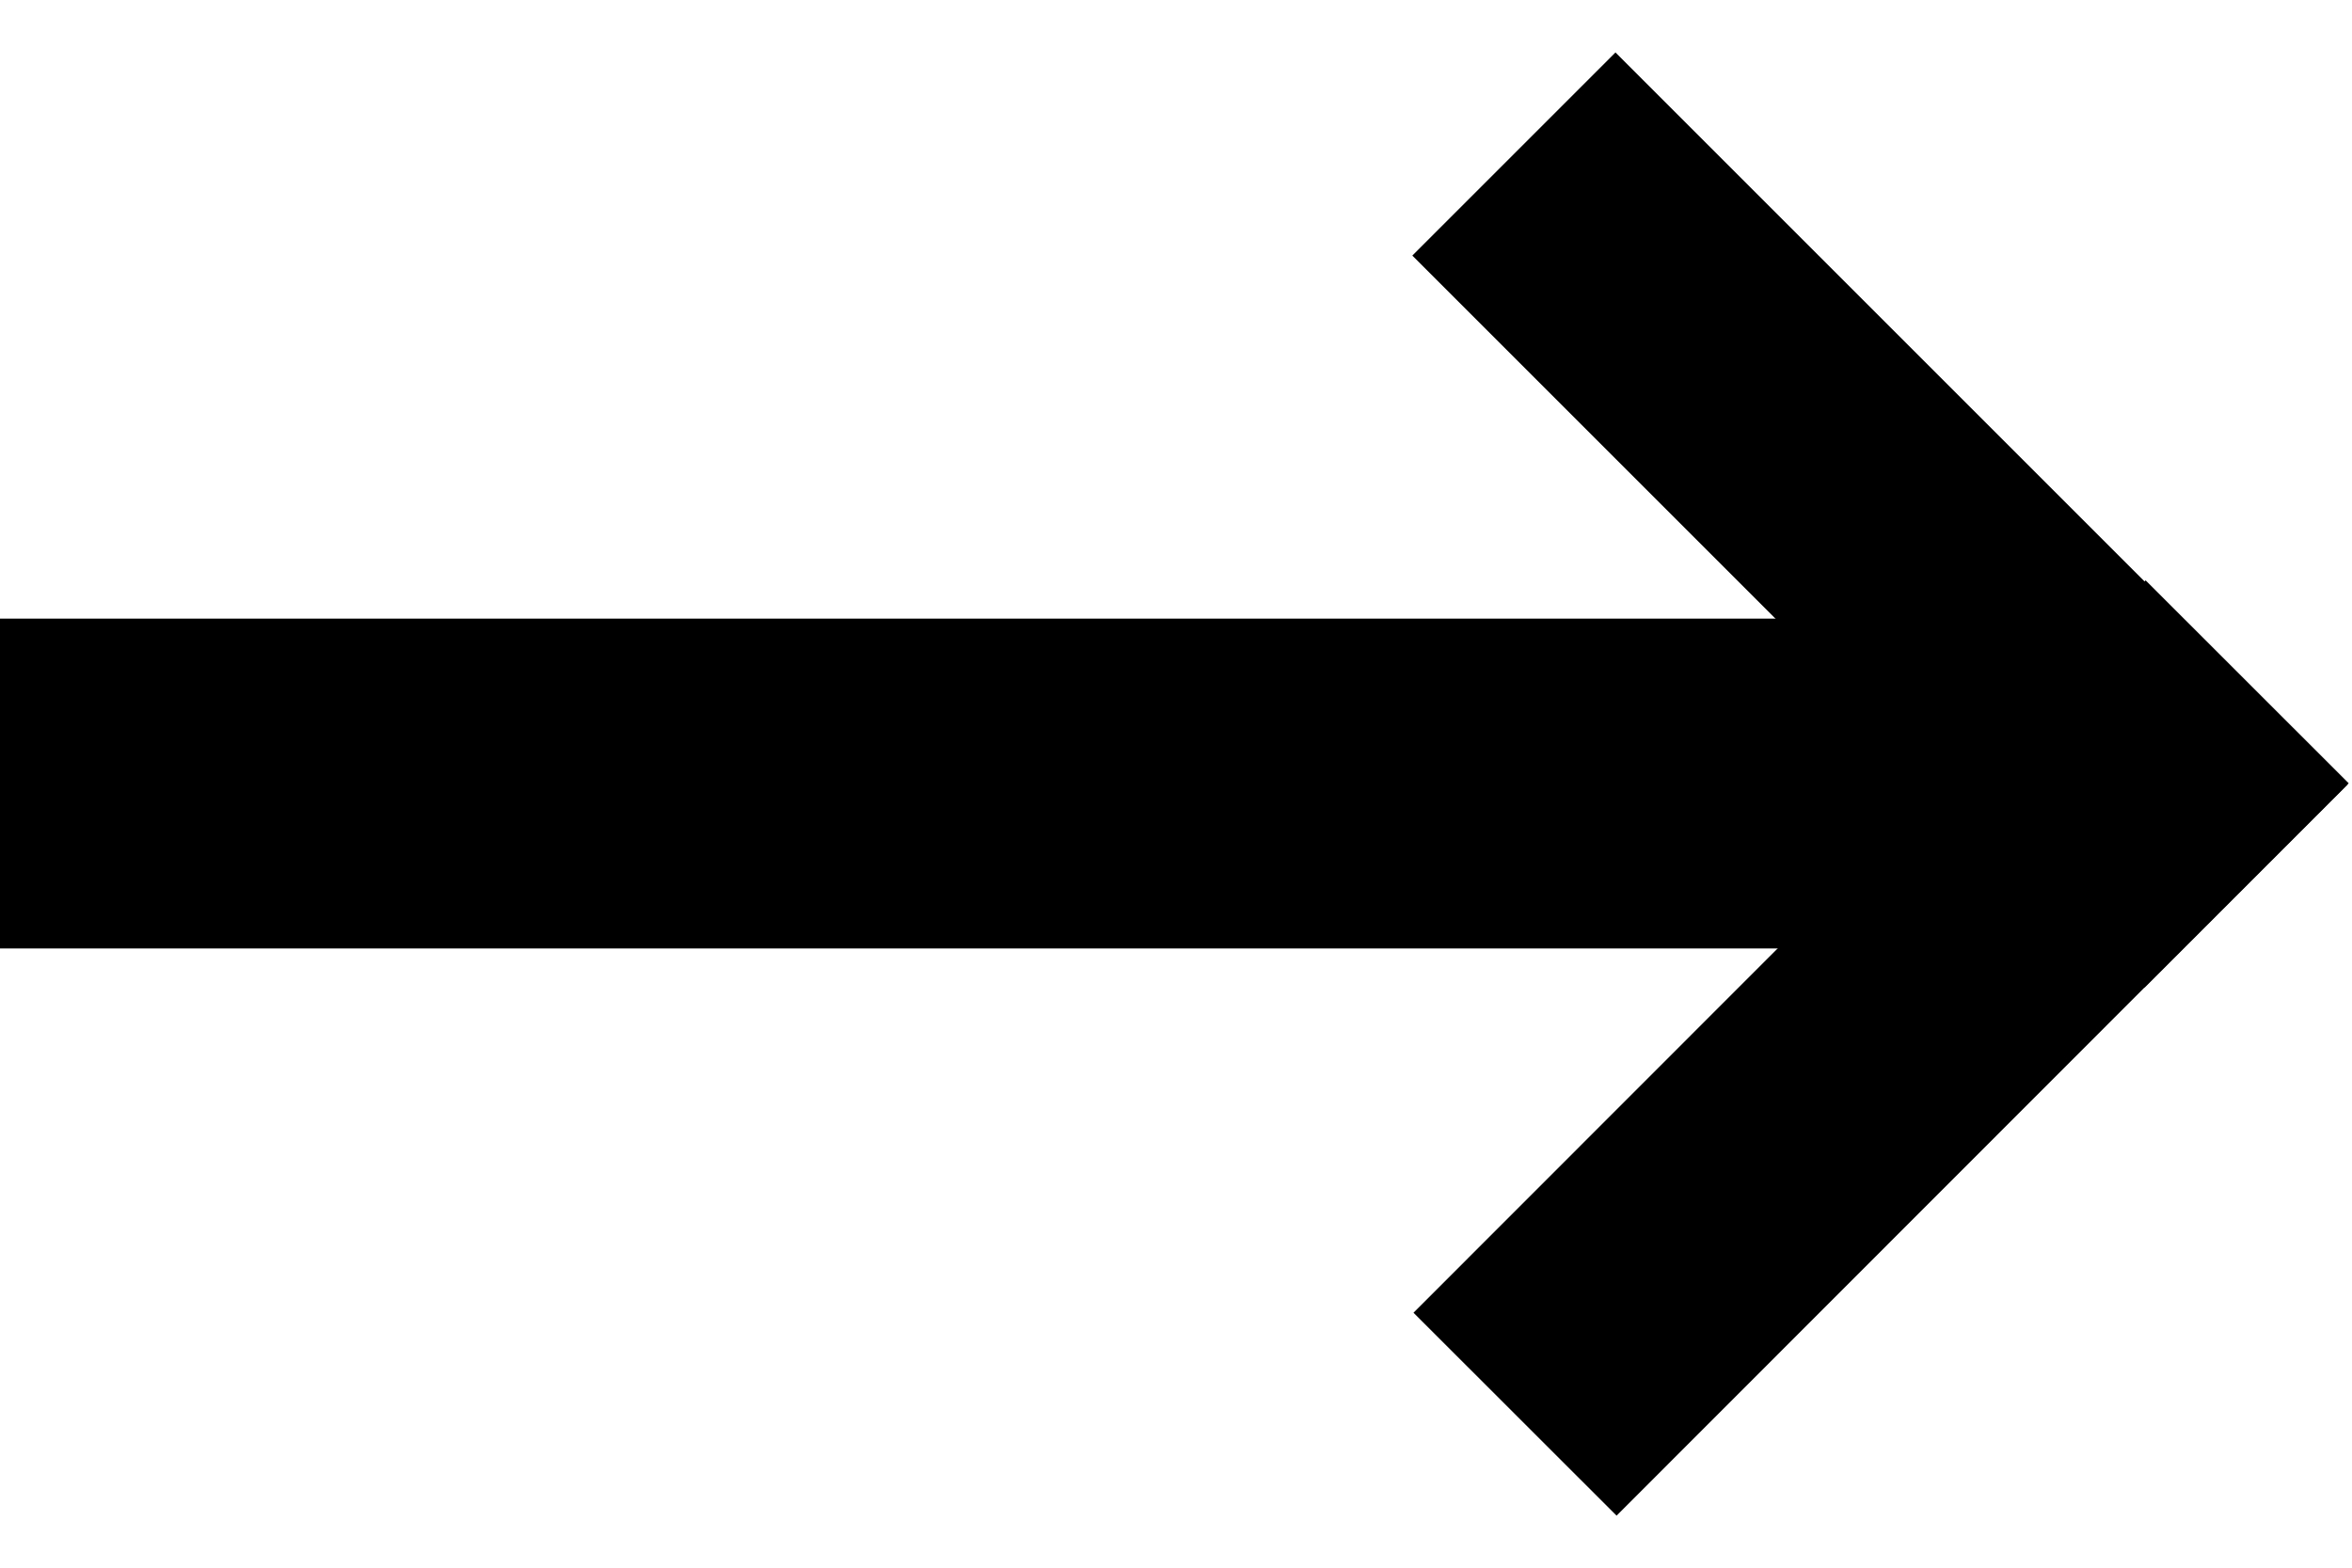
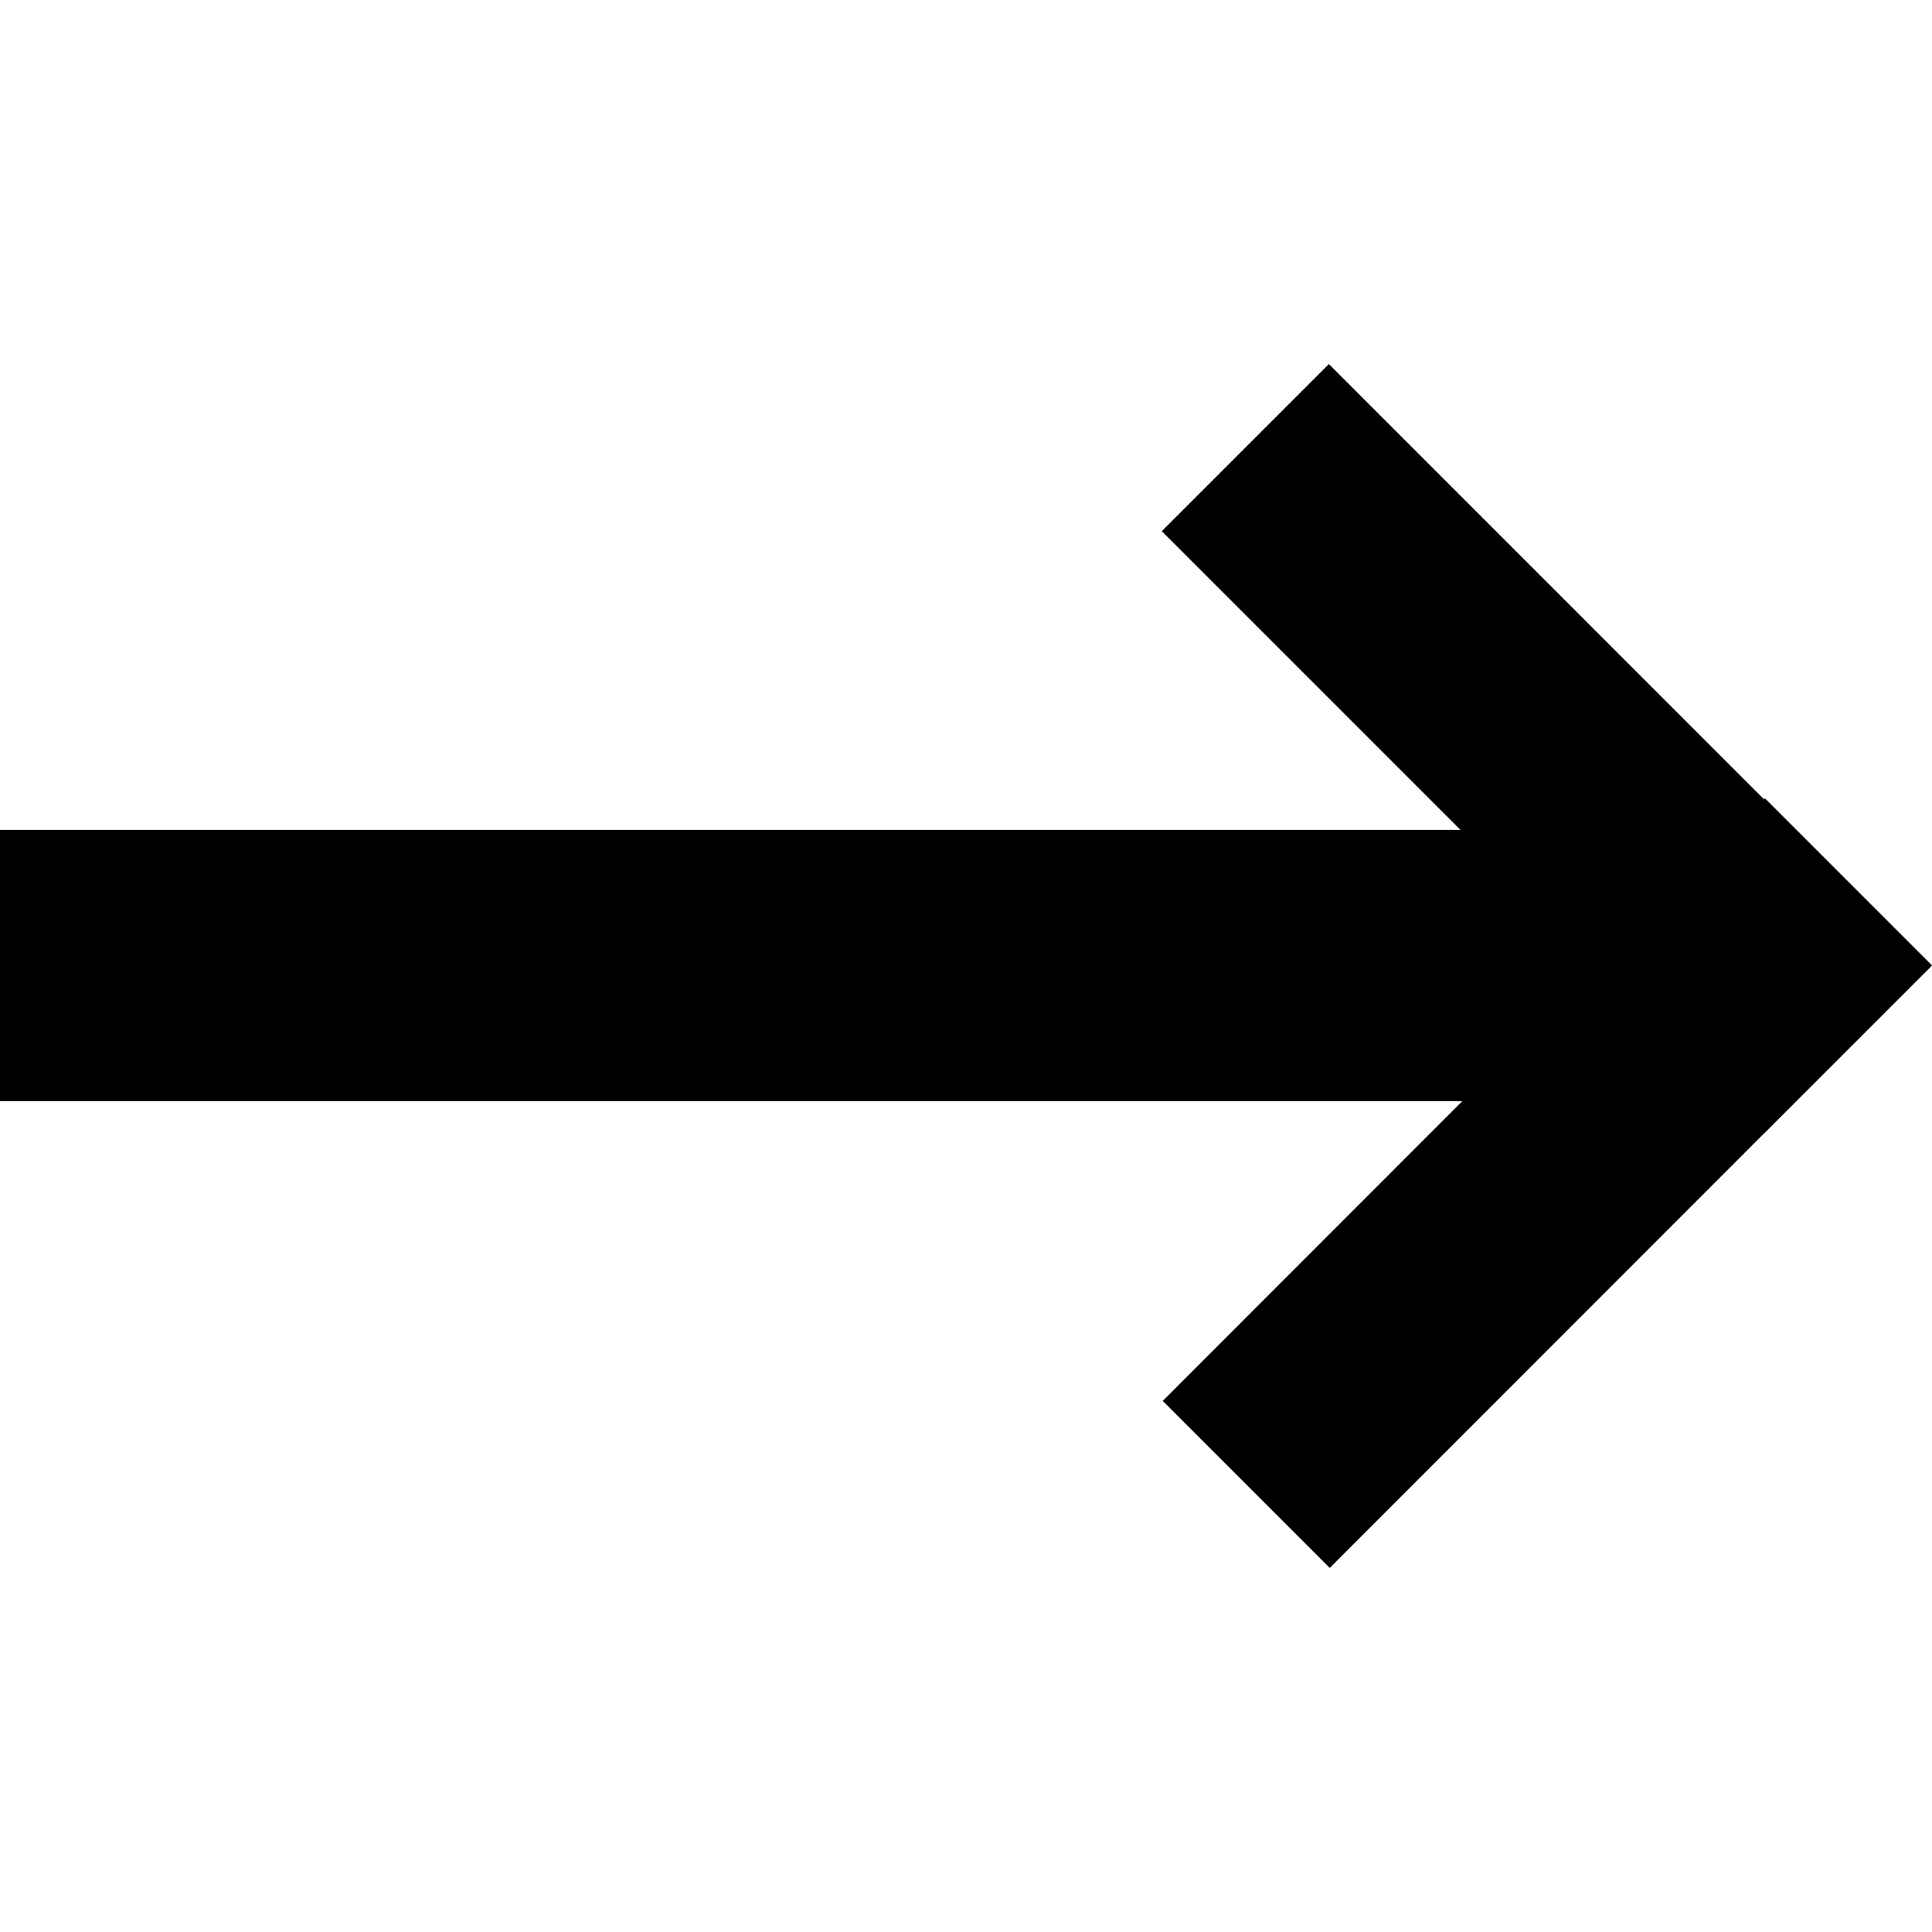
- <svg xmlns="http://www.w3.org/2000/svg" width="27px" height="18px" viewBox="0 0 27 18" version="1.1">
-   <g id="Page-1" stroke="none" stroke-width="1" fill-rule="evenodd">
-     <g id="companies" transform="translate(-385, -1146)">
-       <g id="case-studies" transform="translate(246, 838)">
-         <g id="managed-by-q" transform="translate(0, 36)">
-           <g id="q-text" transform="translate(61, 94)">
-             <g id="right_arrow" transform="translate(78, 178)">
-               <rect id="Rectangle-path" transform="translate(21.58154, 5.971066) rotate(225) translate(-21.58154, -5.971066) " x="15.638" y="4.322" width="11.887" height="3.298" />
-               <rect id="Rectangle-path" x="0" y="7.103" width="23.398" height="3.787" />
-               <rect id="Rectangle-path" transform="translate(21.59412, 12.03237) rotate(134.9838) translate(-21.59412, -12.03237) " x="15.65" y="10.384" width="11.889" height="3.296" />
-             </g>
-           </g>
-         </g>
-       </g>
-     </g>
-   </g>
+ <svg xmlns="http://www.w3.org/2000/svg" width="100%" height="100%" viewBox="0 0 100 100" version="1.1" xml:space="preserve" style="fill-rule:evenodd;clip-rule:evenodd;stroke-linejoin:round;stroke-miterlimit:1.414;">
+   <path id="right_arrow" d="M91.306,41.372l0.05,-0.05l8.644,8.645l-0.05,0.05l0.006,0.005l-8.65,8.65l0,-0.005l-22.478,22.489l-8.645,-8.645l15.5,-15.511l-75.683,0l0,-14.044l75.594,0l-15.461,-15.462l8.65,-8.65l22.523,22.528Z" style="fill:#000;" />
</svg>
